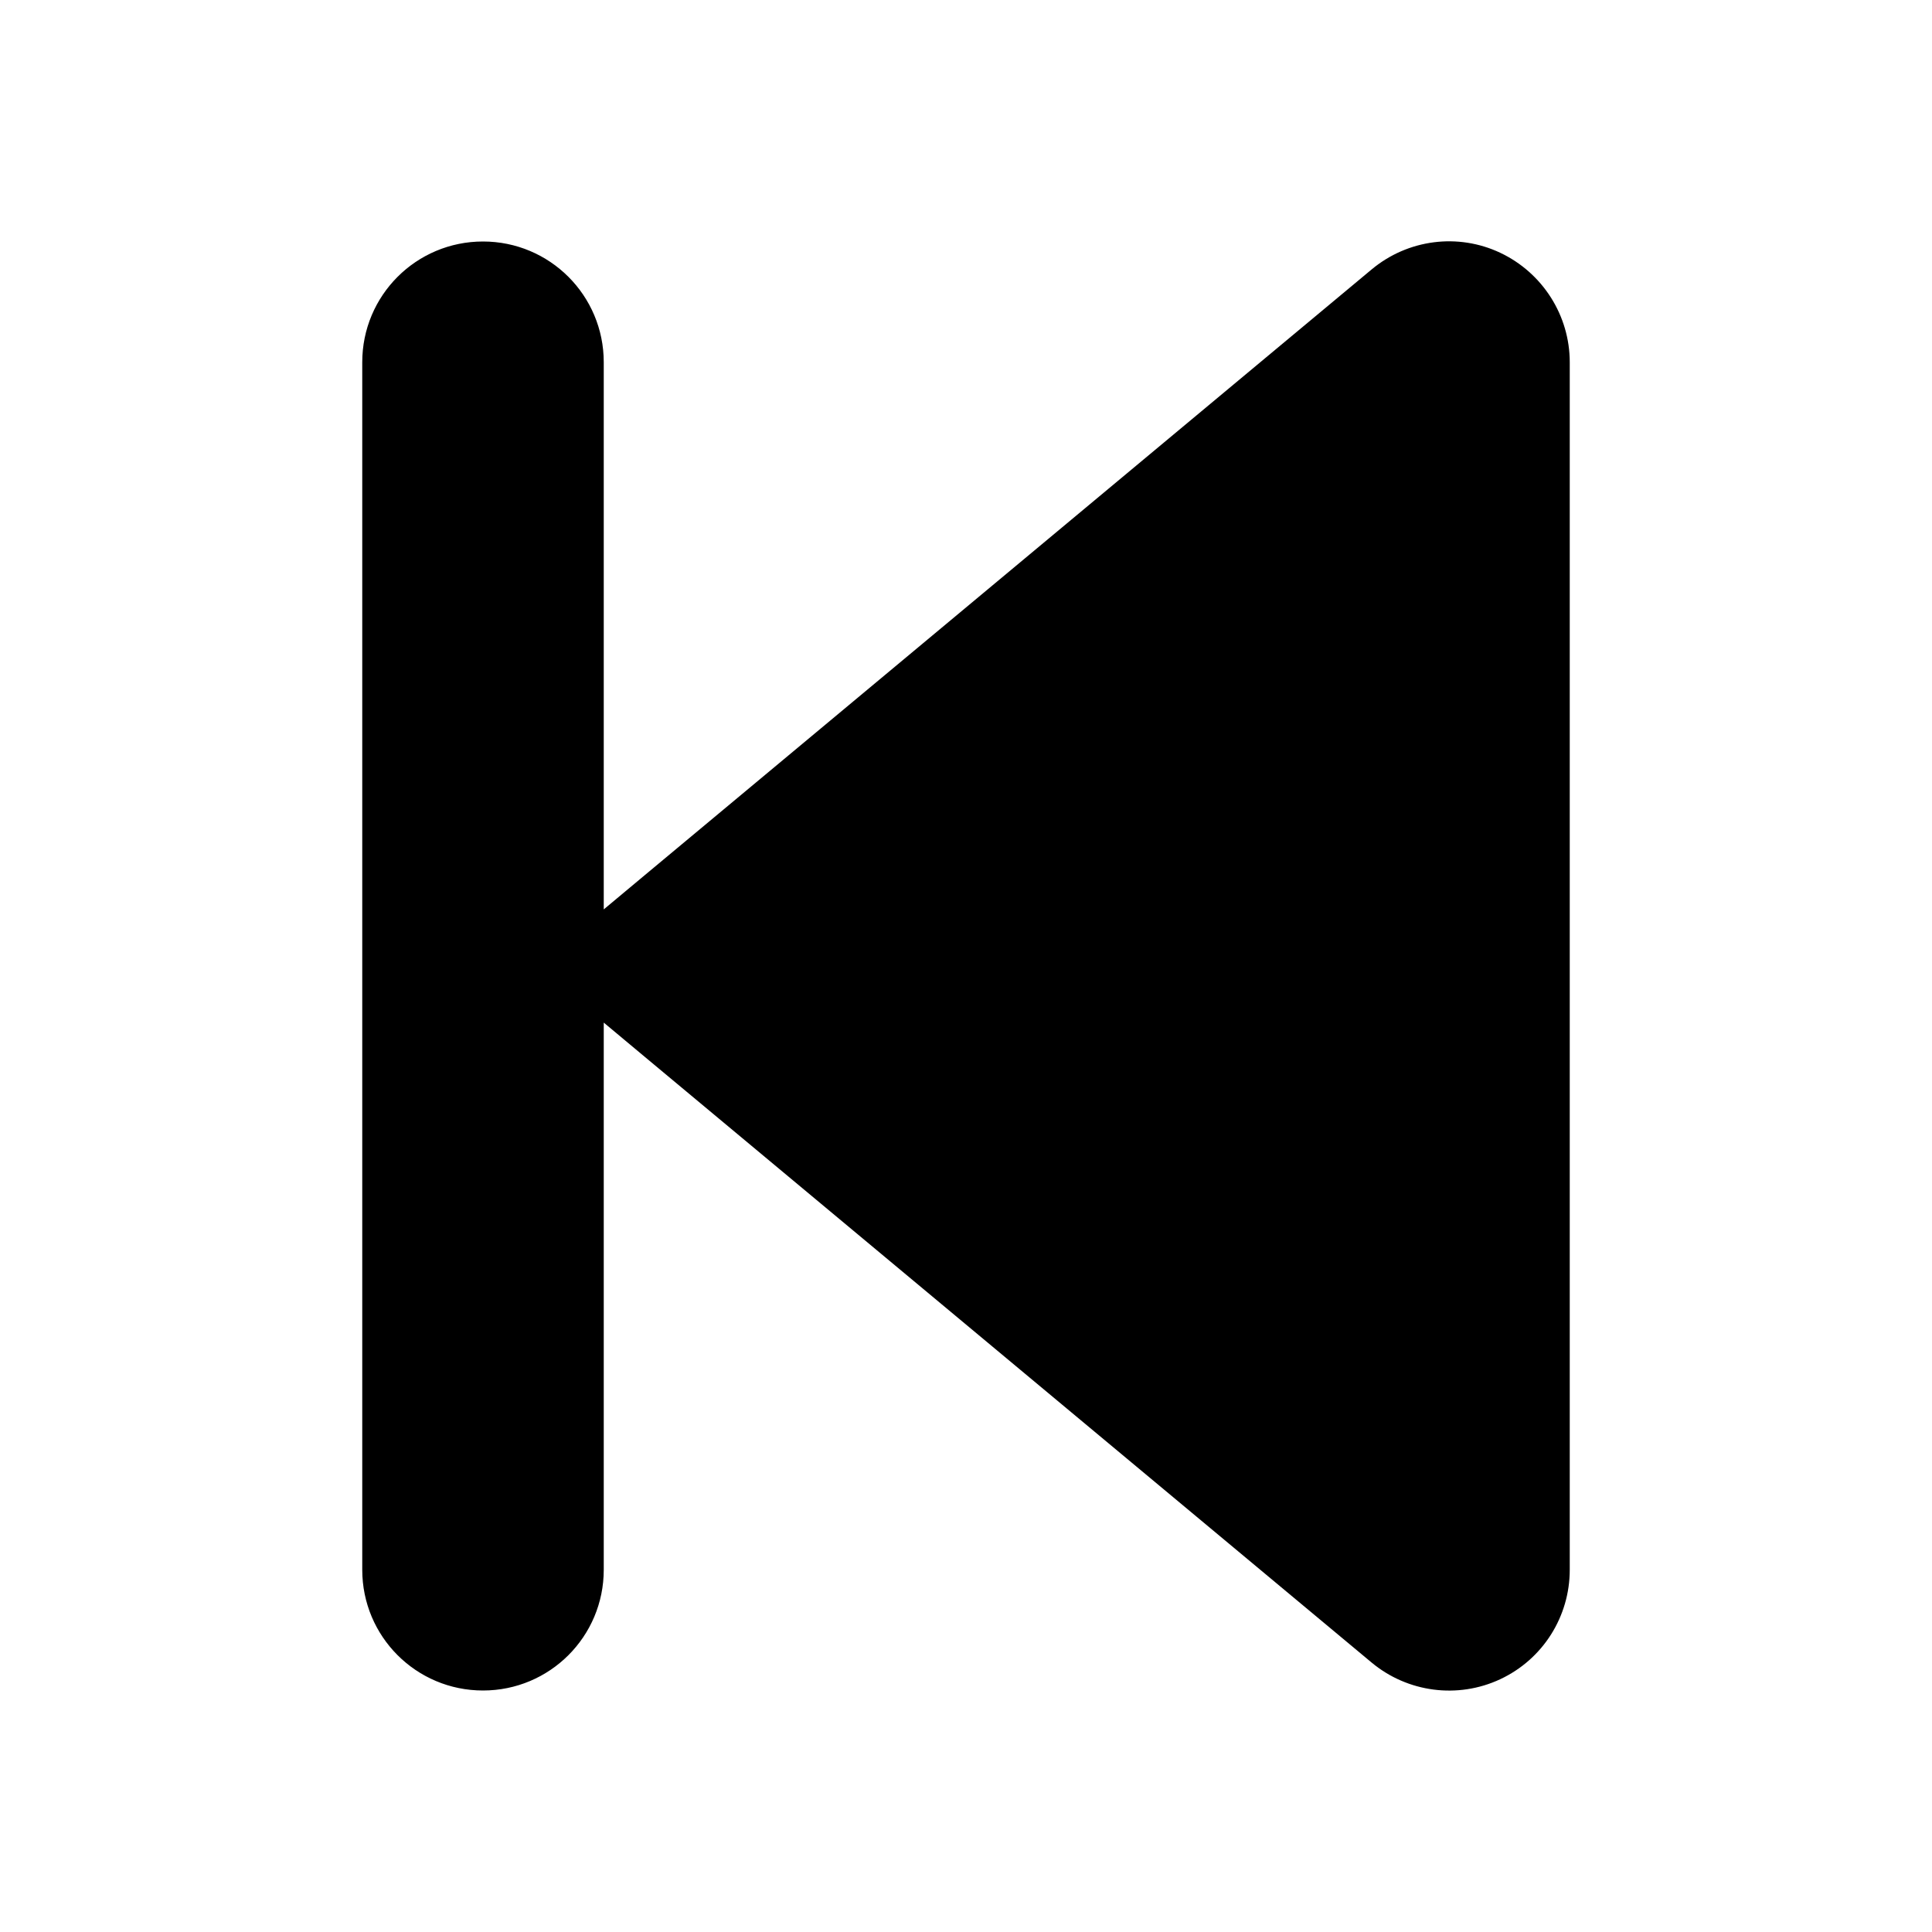
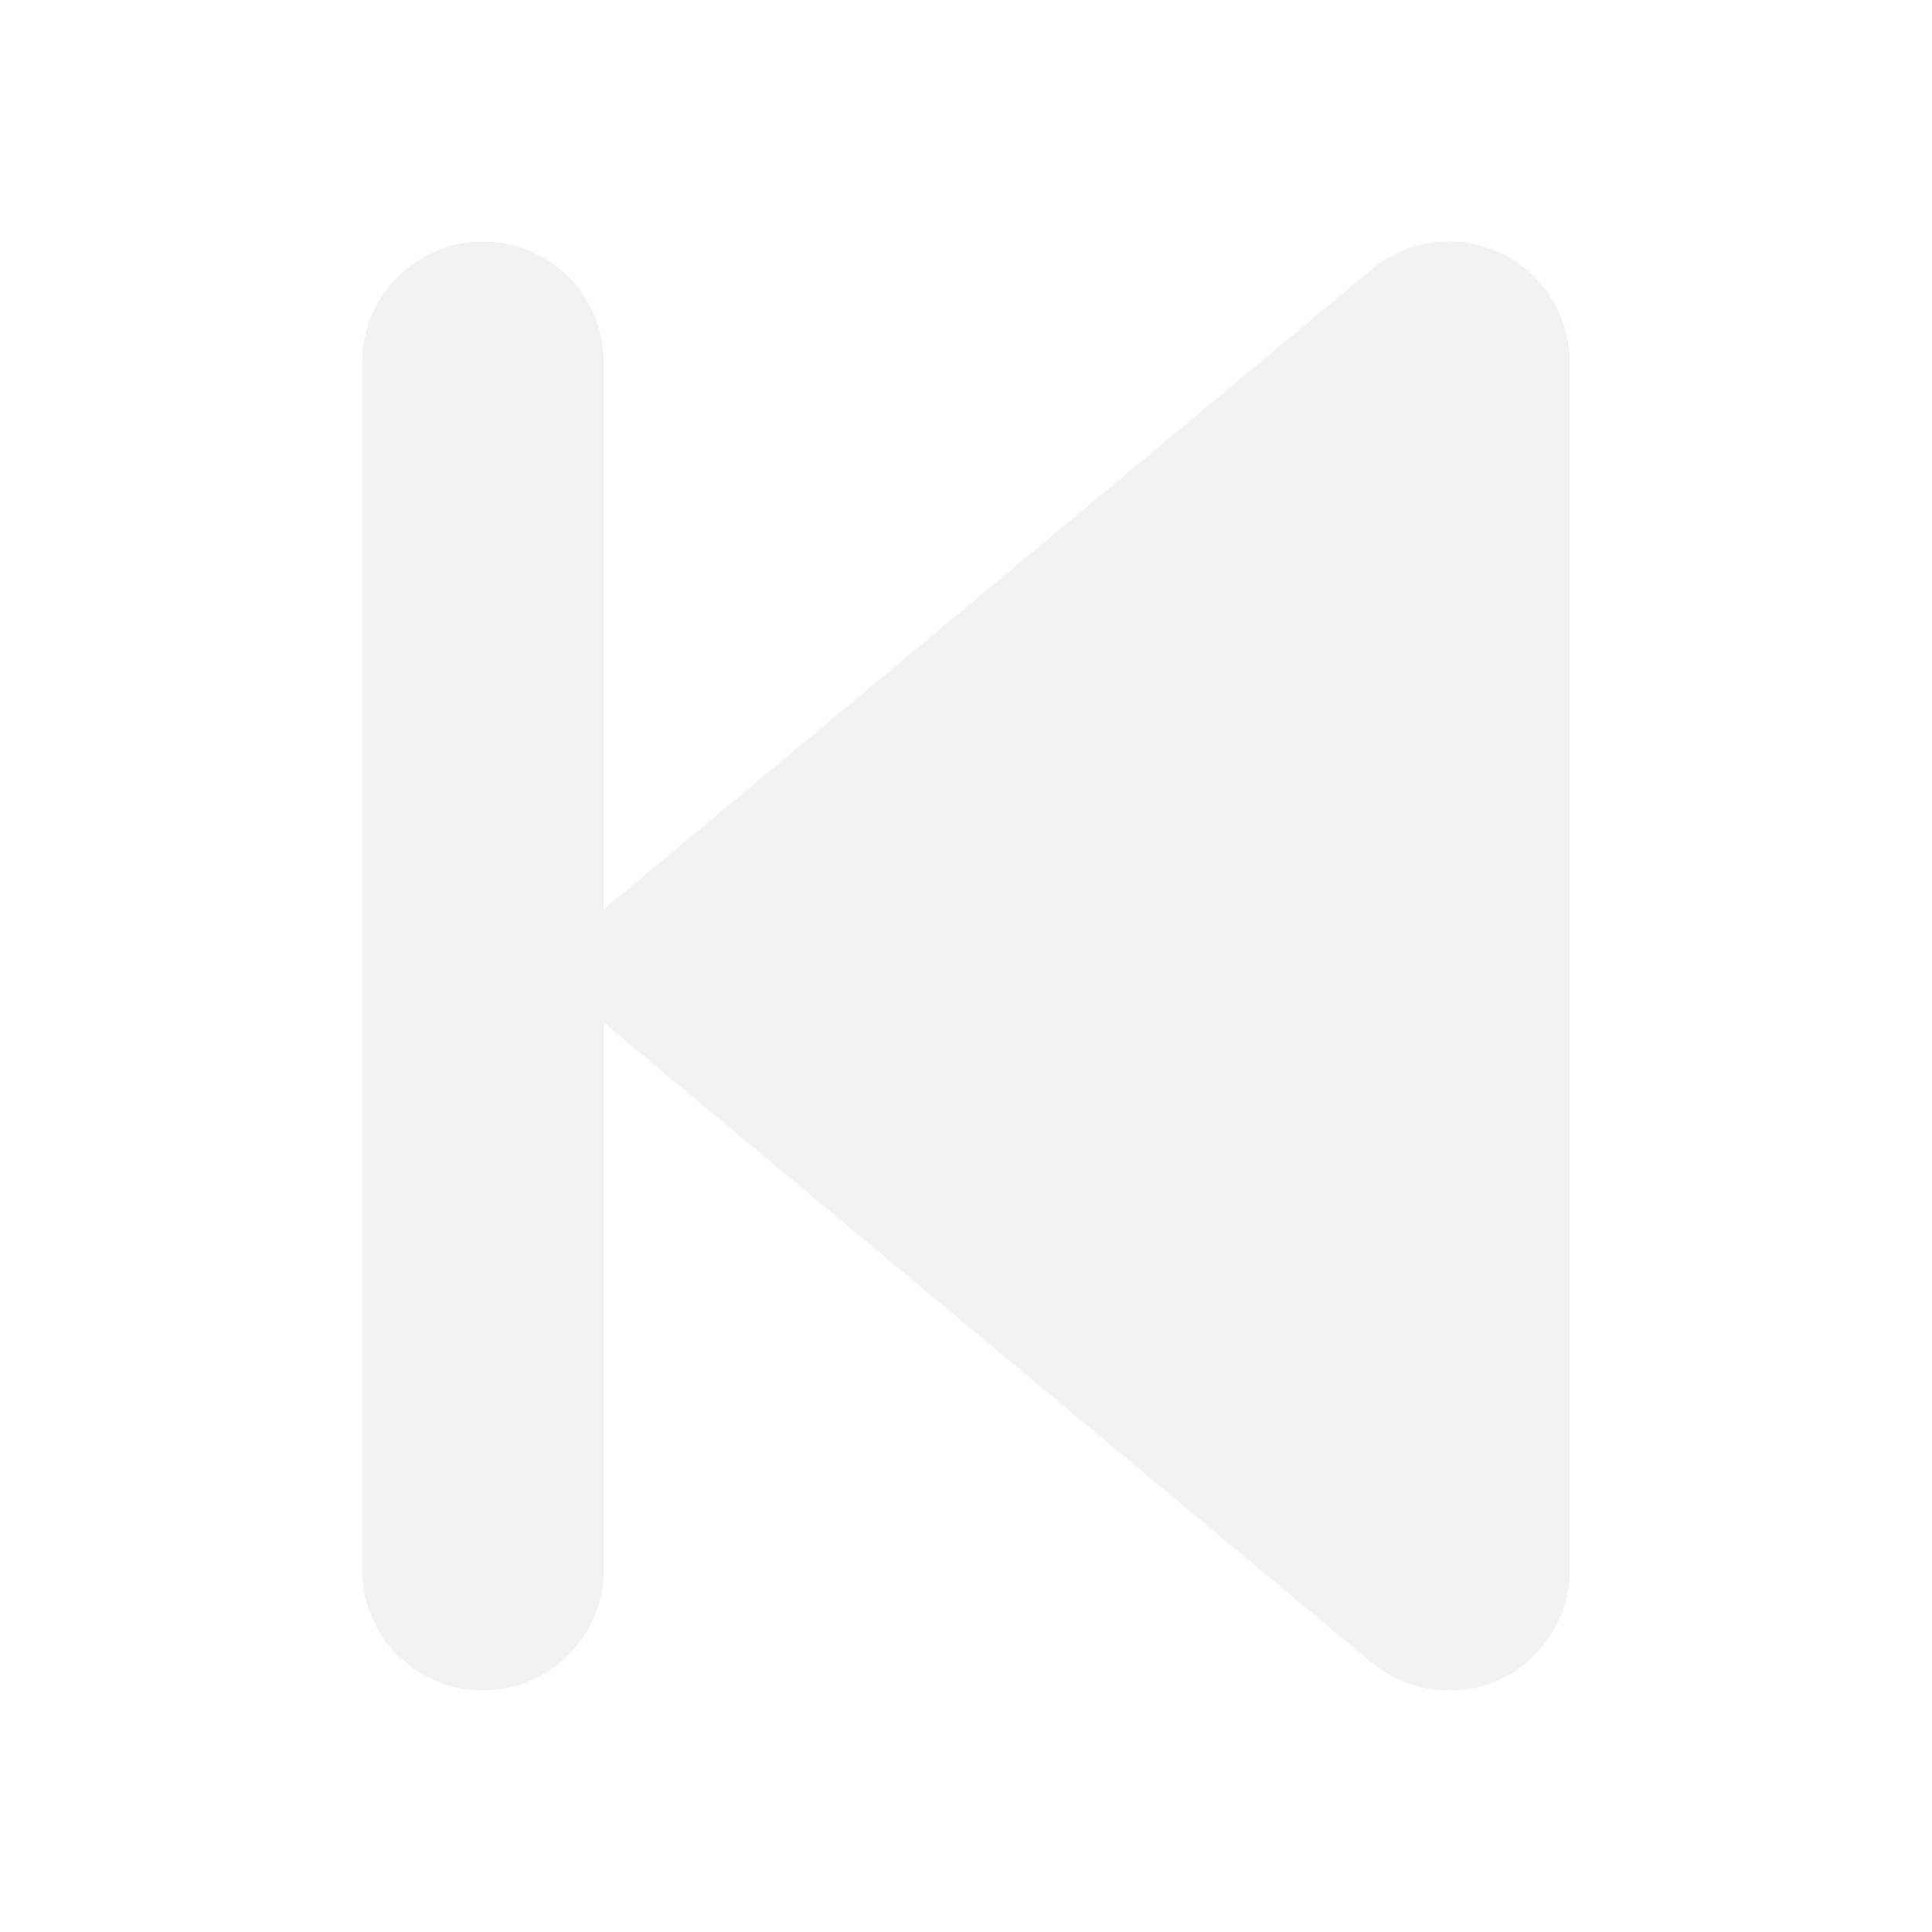
- <svg xmlns="http://www.w3.org/2000/svg" stroke="currentColor" fill="currentColor" stroke-width="0" viewBox="0 0 320 512" height="200px" width="200px">
+ <svg xmlns="http://www.w3.org/2000/svg" stroke="currentColor" fill="#f2f2f2" stroke-width="0" viewBox="0 0 320 512" height="200px" width="200px">
  <path d="M267.5 440.6c9.5 7.9 22.8 9.7 34.1 4.4s18.4-16.6 18.4-29V96c0-12.4-7.2-23.7-18.4-29s-24.5-3.6-34.1 4.4l-192 160L64 241V96c0-17.7-14.3-32-32-32S0 78.3 0 96V416c0 17.7 14.3 32 32 32s32-14.3 32-32V271l11.5 9.6 192 160z" />
</svg>
